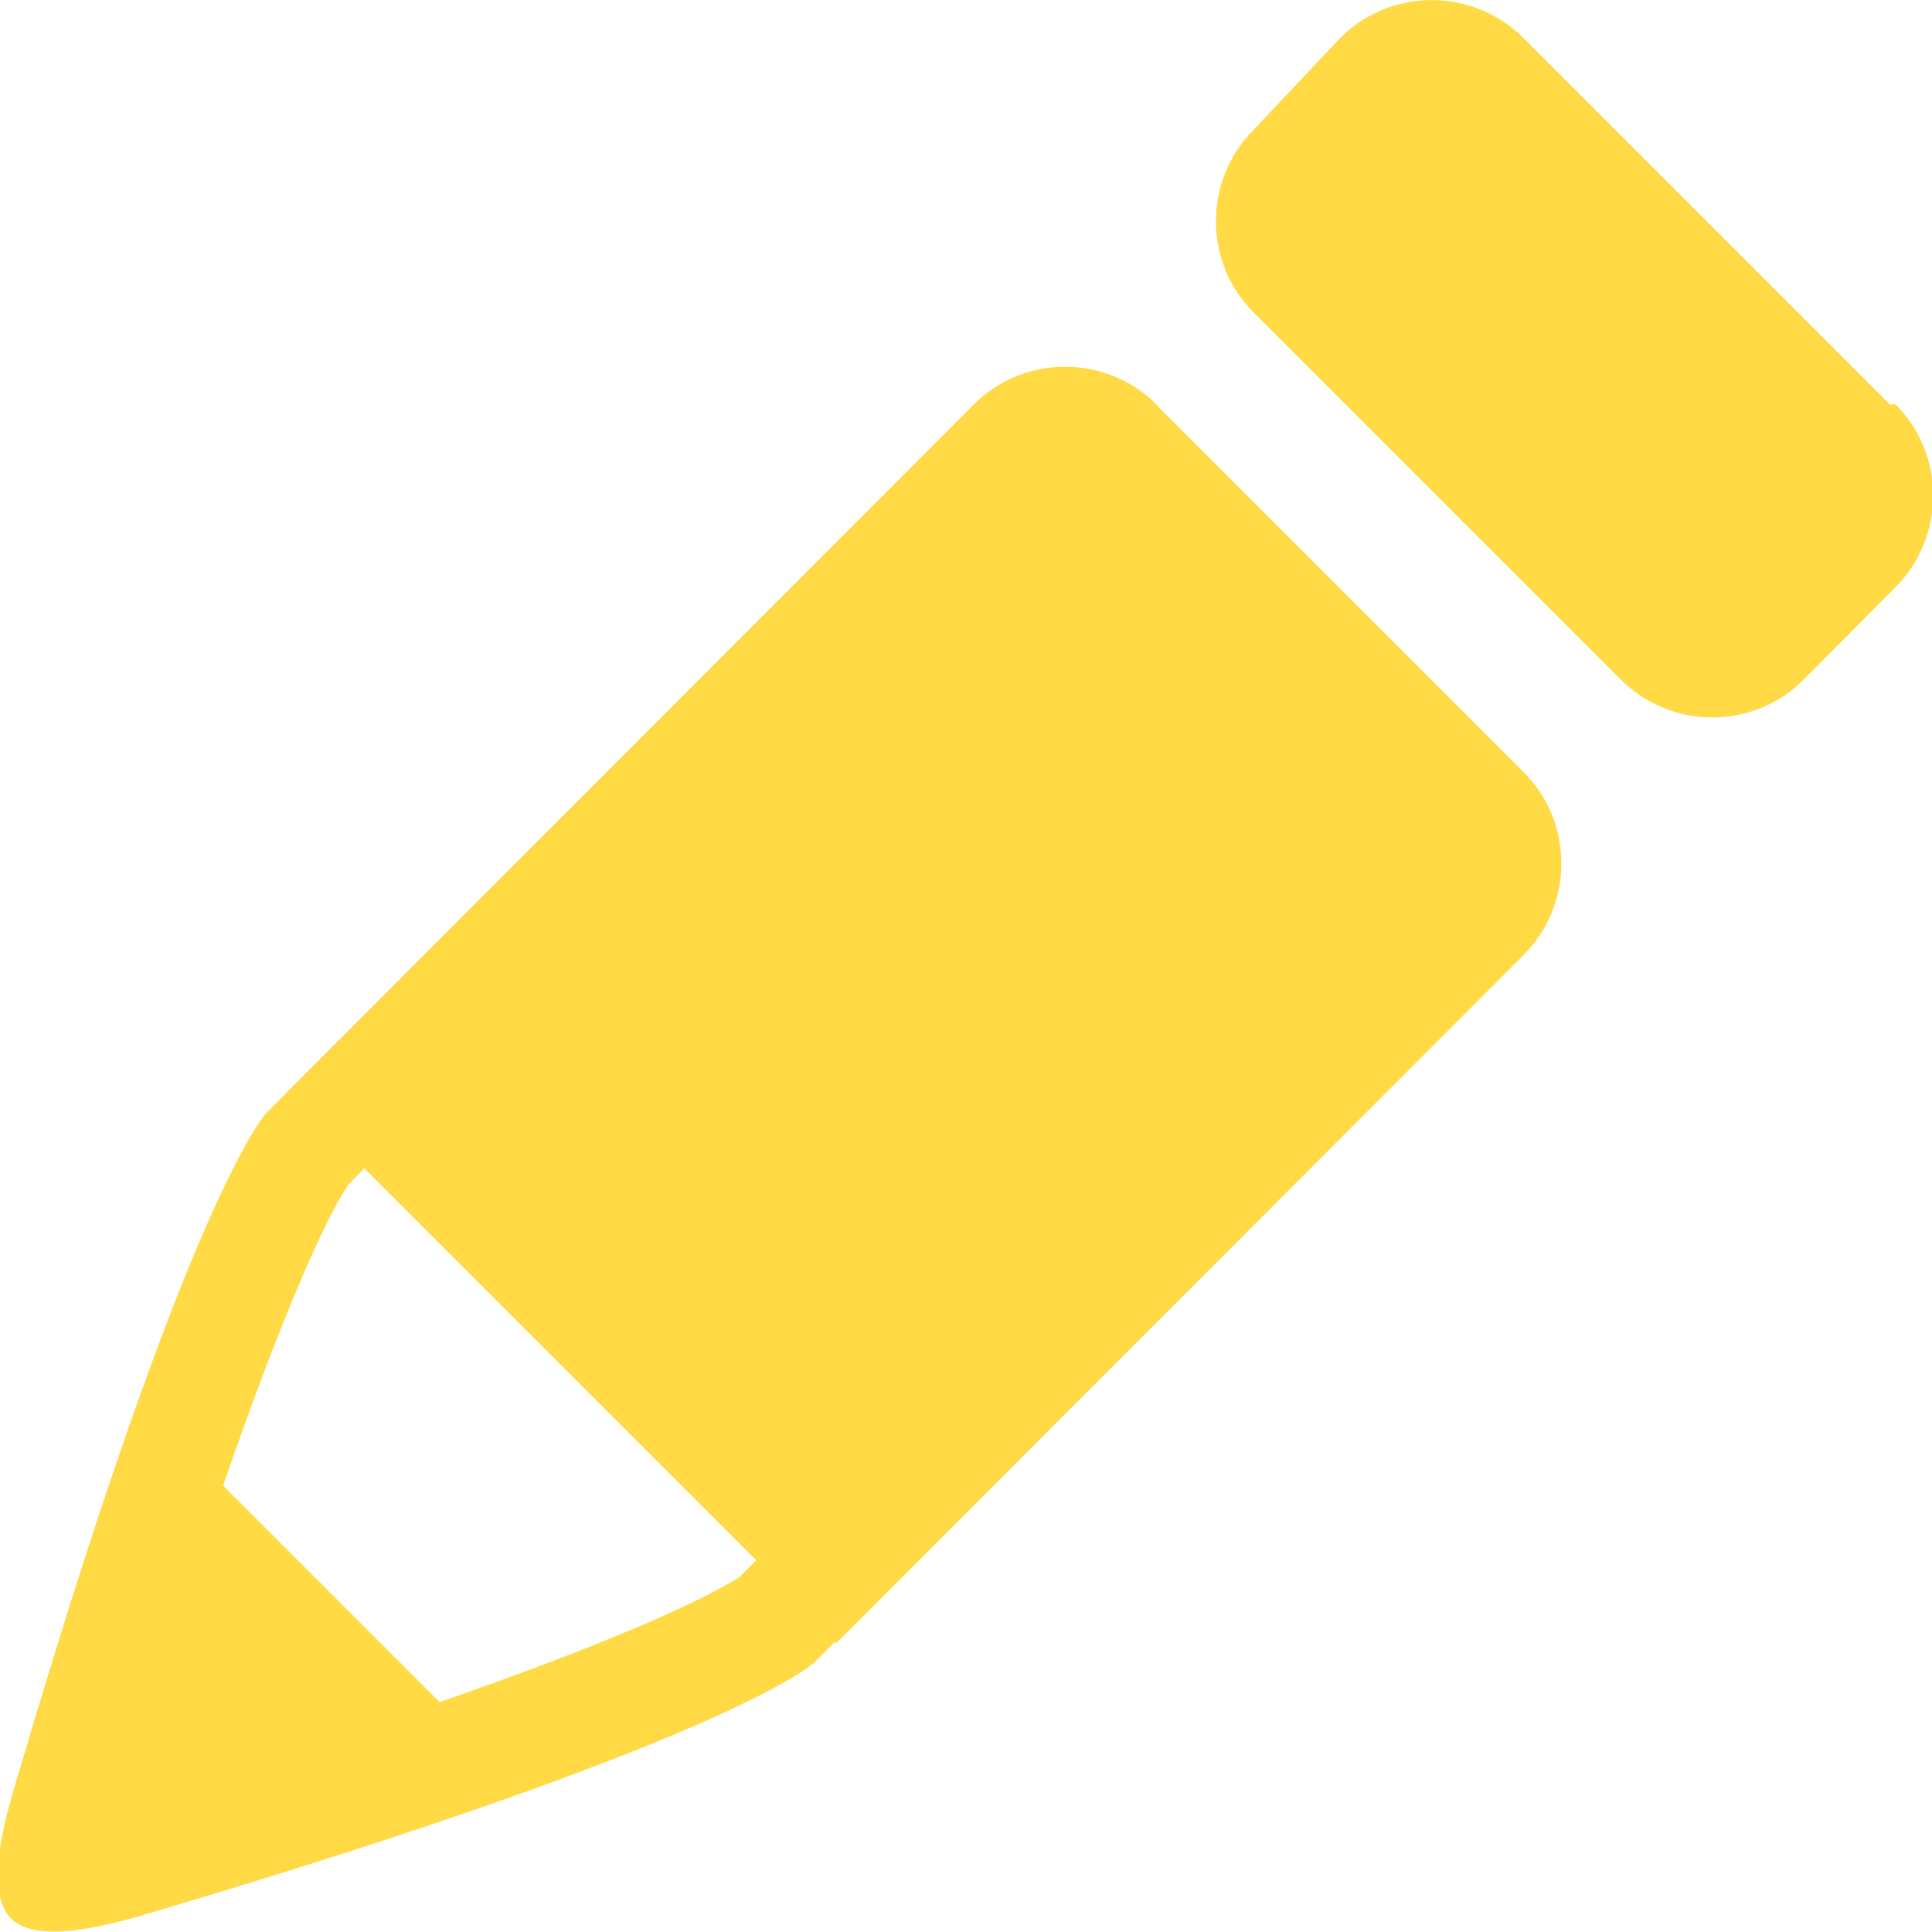
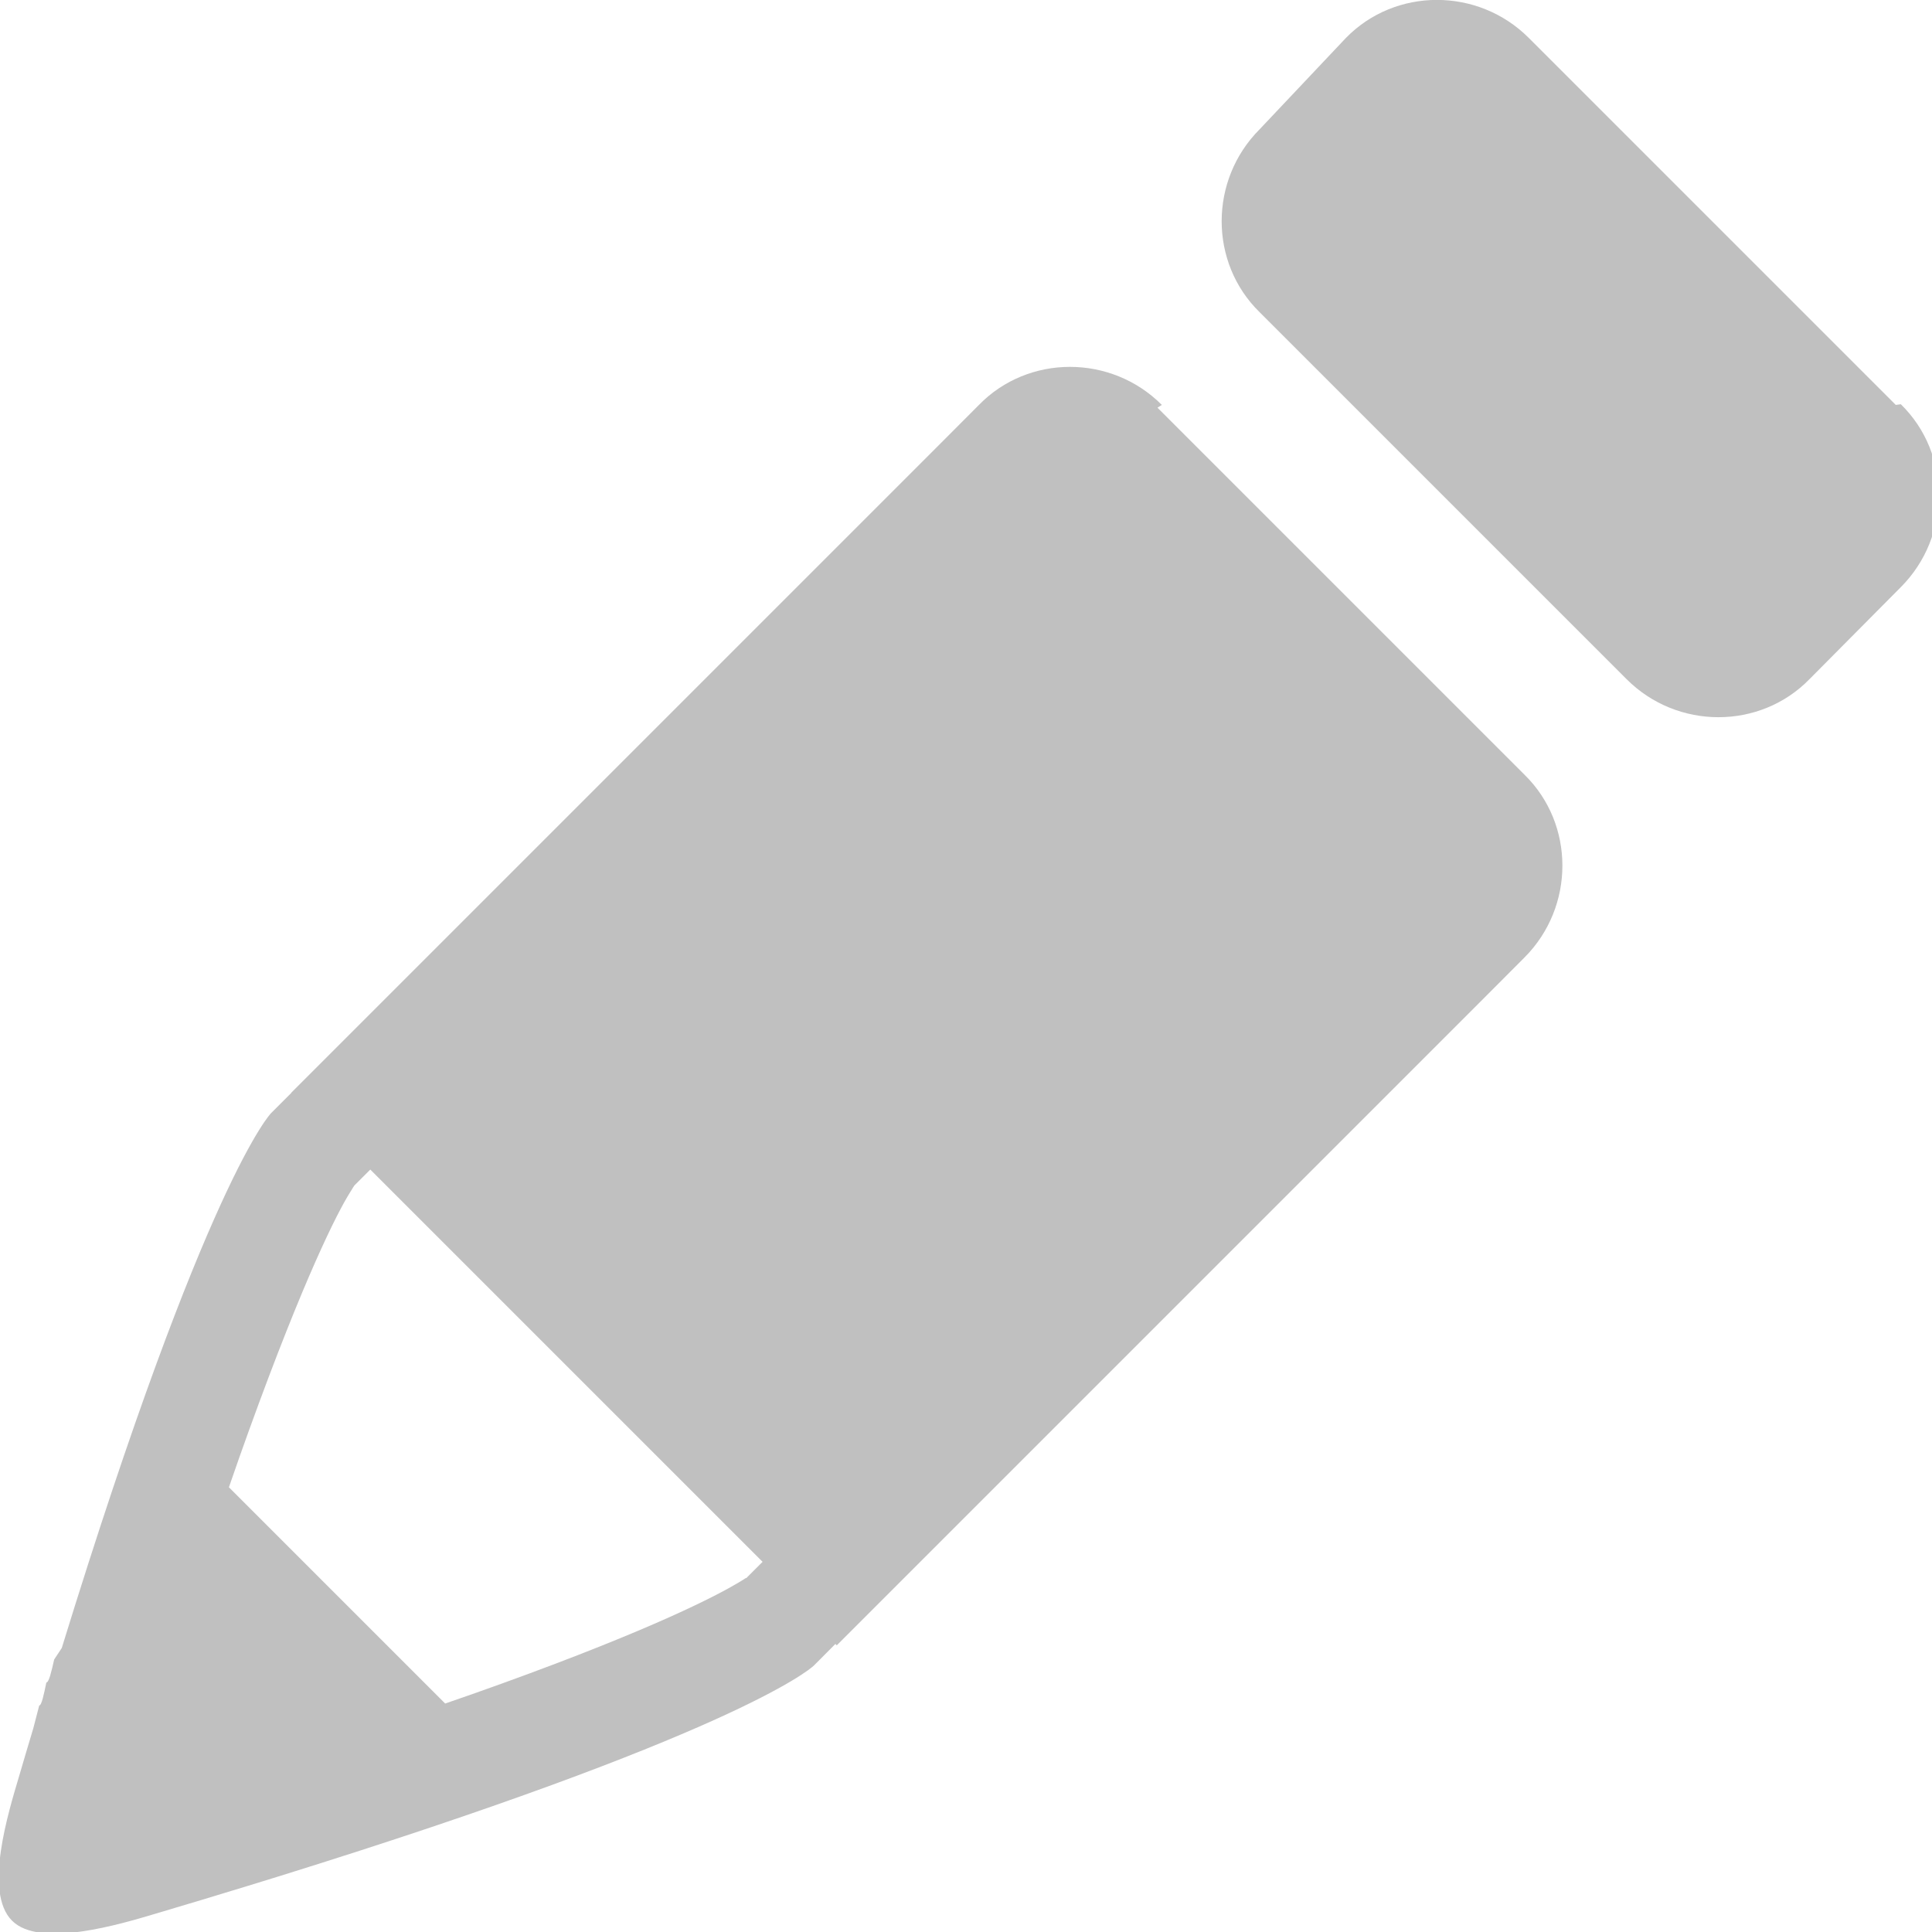
- <svg xmlns="http://www.w3.org/2000/svg" xml:space="preserve" viewBox="0 0 16.795 16.795" height="32" width="32" version="1.1" y="0px" x="0px">
-   <g id="Edit" transform="matrix(.0625 0 0 .0625 -.00593 -.0000623)">
-     <path d="m161 56.3c-7.04-7.05-18.5-7.05-25.5 0l-6.37 6.38-89.2 89.3 0.023 0.023-2.81 2.82s-8.97 9.03-29.2 74.4l-0.426 1.37c-0.361 1.17-0.726 2.36-1.09 3.57-0.326 1.07-0.656 2.15-0.987 3.25l-0.839 2.78c-0.642 2.14-1.29 4.32-1.96 6.57-1.46 4.94-5.01 16.1-0.99 20.1 3.87 3.88 15.1 0.467 20-0.993 2.23-0.662 4.4-1.31 6.52-1.95 0.981-0.296 1.93-0.586 2.89-0.878 1.03-0.314 2.06-0.626 3.06-0.935 1.27-0.39 2.52-0.775 3.75-1.16 0.367-0.114 0.727-0.227 1.09-0.34 62.2-19.4 73.4-28.5 74.3-29.3 0.007-0.005 0.007-0.005 0.012-0.01 0.039-0.036 0.066-0.06 0.066-0.06l2.88-2.89 0.193 0.193 89.2-89.3-0.001-0.001 6.37-6.38c7.04-7.05 7.04-18.5 0-25.5l-51-51zm-58 163c-0.078 0.053-0.184 0.122-0.296 0.193-0.062 0.04-0.137 0.087-0.211 0.133-0.075 0.047-0.157 0.098-0.244 0.151-0.077 0.047-0.157 0.095-0.243 0.147-2.97 1.78-11.7 6.36-32.8 14-2.47 0.894-5.16 1.84-7.98 2.82l-30.1-30.1c0.98-2.84 1.93-5.55 2.83-8.04 7.64-21.2 12.2-30 14-32.9 0.043-0.071 0.082-0.136 0.121-0.2 0.062-0.102 0.12-0.197 0.174-0.284 0.043-0.069 0.088-0.141 0.126-0.2 0.071-0.111 0.14-0.217 0.193-0.296l2.2-2.21 54.5 54.5-2.25 2.26zm160-163-51-51c-7.04-7.05-18.5-7.05-25.5 0l-12 12.7c-7.04 7.05-7.04 18.5 0 25.5l51 51c7.04 7.05 18.5 7.05 25.5 0l12.7-12.8c7.04-7.05 7.04-18.5 0-25.5z" fill-rule="evenodd" clip-rule="evenodd" fill="#ffda44" />
-   </g>
+ <svg xmlns="http://www.w3.org/2000/svg" xml:space="preserve" height="32" width="32" version="1.1" y="0px" x="0px" viewBox="0 0 16.795 16.795">
+   <path d="m10.1 3.52c-0.44-0.441-1.16-0.441-1.59 0l-0.398 0.399-5.58 5.58 0.001 0.001-0.176 0.176s-0.561 0.564-1.82 4.65l-0.066 0.1c-0.023 0.1-0.045 0.2-0.068 0.2-0.021 0.1-0.041 0.2-0.062 0.2l-0.052 0.2c-0.04 0.134-0.081 0.27-0.122 0.411-0.091 0.309-0.313 1.01-0.062 1.26 0.242 0.242 0.944 0.029 1.25-0.062 0.139-0.041 0.275-0.082 0.408-0.122 0.061-0.018 0.121-0.037 0.181-0.055 0.064-0.02 0.129-0.039 0.191-0.058 0.079-0.024 0.158-0.048 0.234-0.072 0.023-0.007 0.045-0.014 0.068-0.021 3.89-1.21 4.59-1.78 4.64-1.83 0-0 0-0 0.001-0.001 0.002-0.002 0.004-0.004 0.004-0.004l0.18-0.181 0.012 0.012 5.58-5.58-0-0 0.398-0.399c0.44-0.441 0.44-1.16 0-1.59l-3.19-3.19zm-3.62 10.2c-0.005 0.003-0.011 0.008-0.018 0.012-0.004 0.003-0.009 0.005-0.013 0.008-0.005 0.003-0.01 0.006-0.015 0.009-0.005 0.003-0.01 0.006-0.015 0.009-0.186 0.111-0.731 0.398-2.05 0.875-0.154 0.056-0.322 0.115-0.499 0.176l-1.88-1.88c0.061-0.178 0.121-0.347 0.177-0.502 0.478-1.32 0.762-1.88 0.875-2.06 0.003-0.004 0.005-0.009 0.008-0.013 0.004-0.006 0.007-0.012 0.011-0.018 0.003-0.004 0.005-0.009 0.008-0.013 0.004-0.007 0.009-0.014 0.012-0.018l0.138-0.138 3.41 3.41-0.141 0.141zm10-10.2-3.19-3.19c-0.44-0.441-1.16-0.441-1.59 0l-0.75 0.794c-0.44 0.441-0.44 1.16 0 1.59l3.19 3.19c0.44 0.441 1.16 0.441 1.59 0l0.794-0.8c0.44-0.441 0.44-1.16 0-1.59z" fill-rule="evenodd" clip-rule="evenodd" fill="#c0c0c0" />
</svg>
